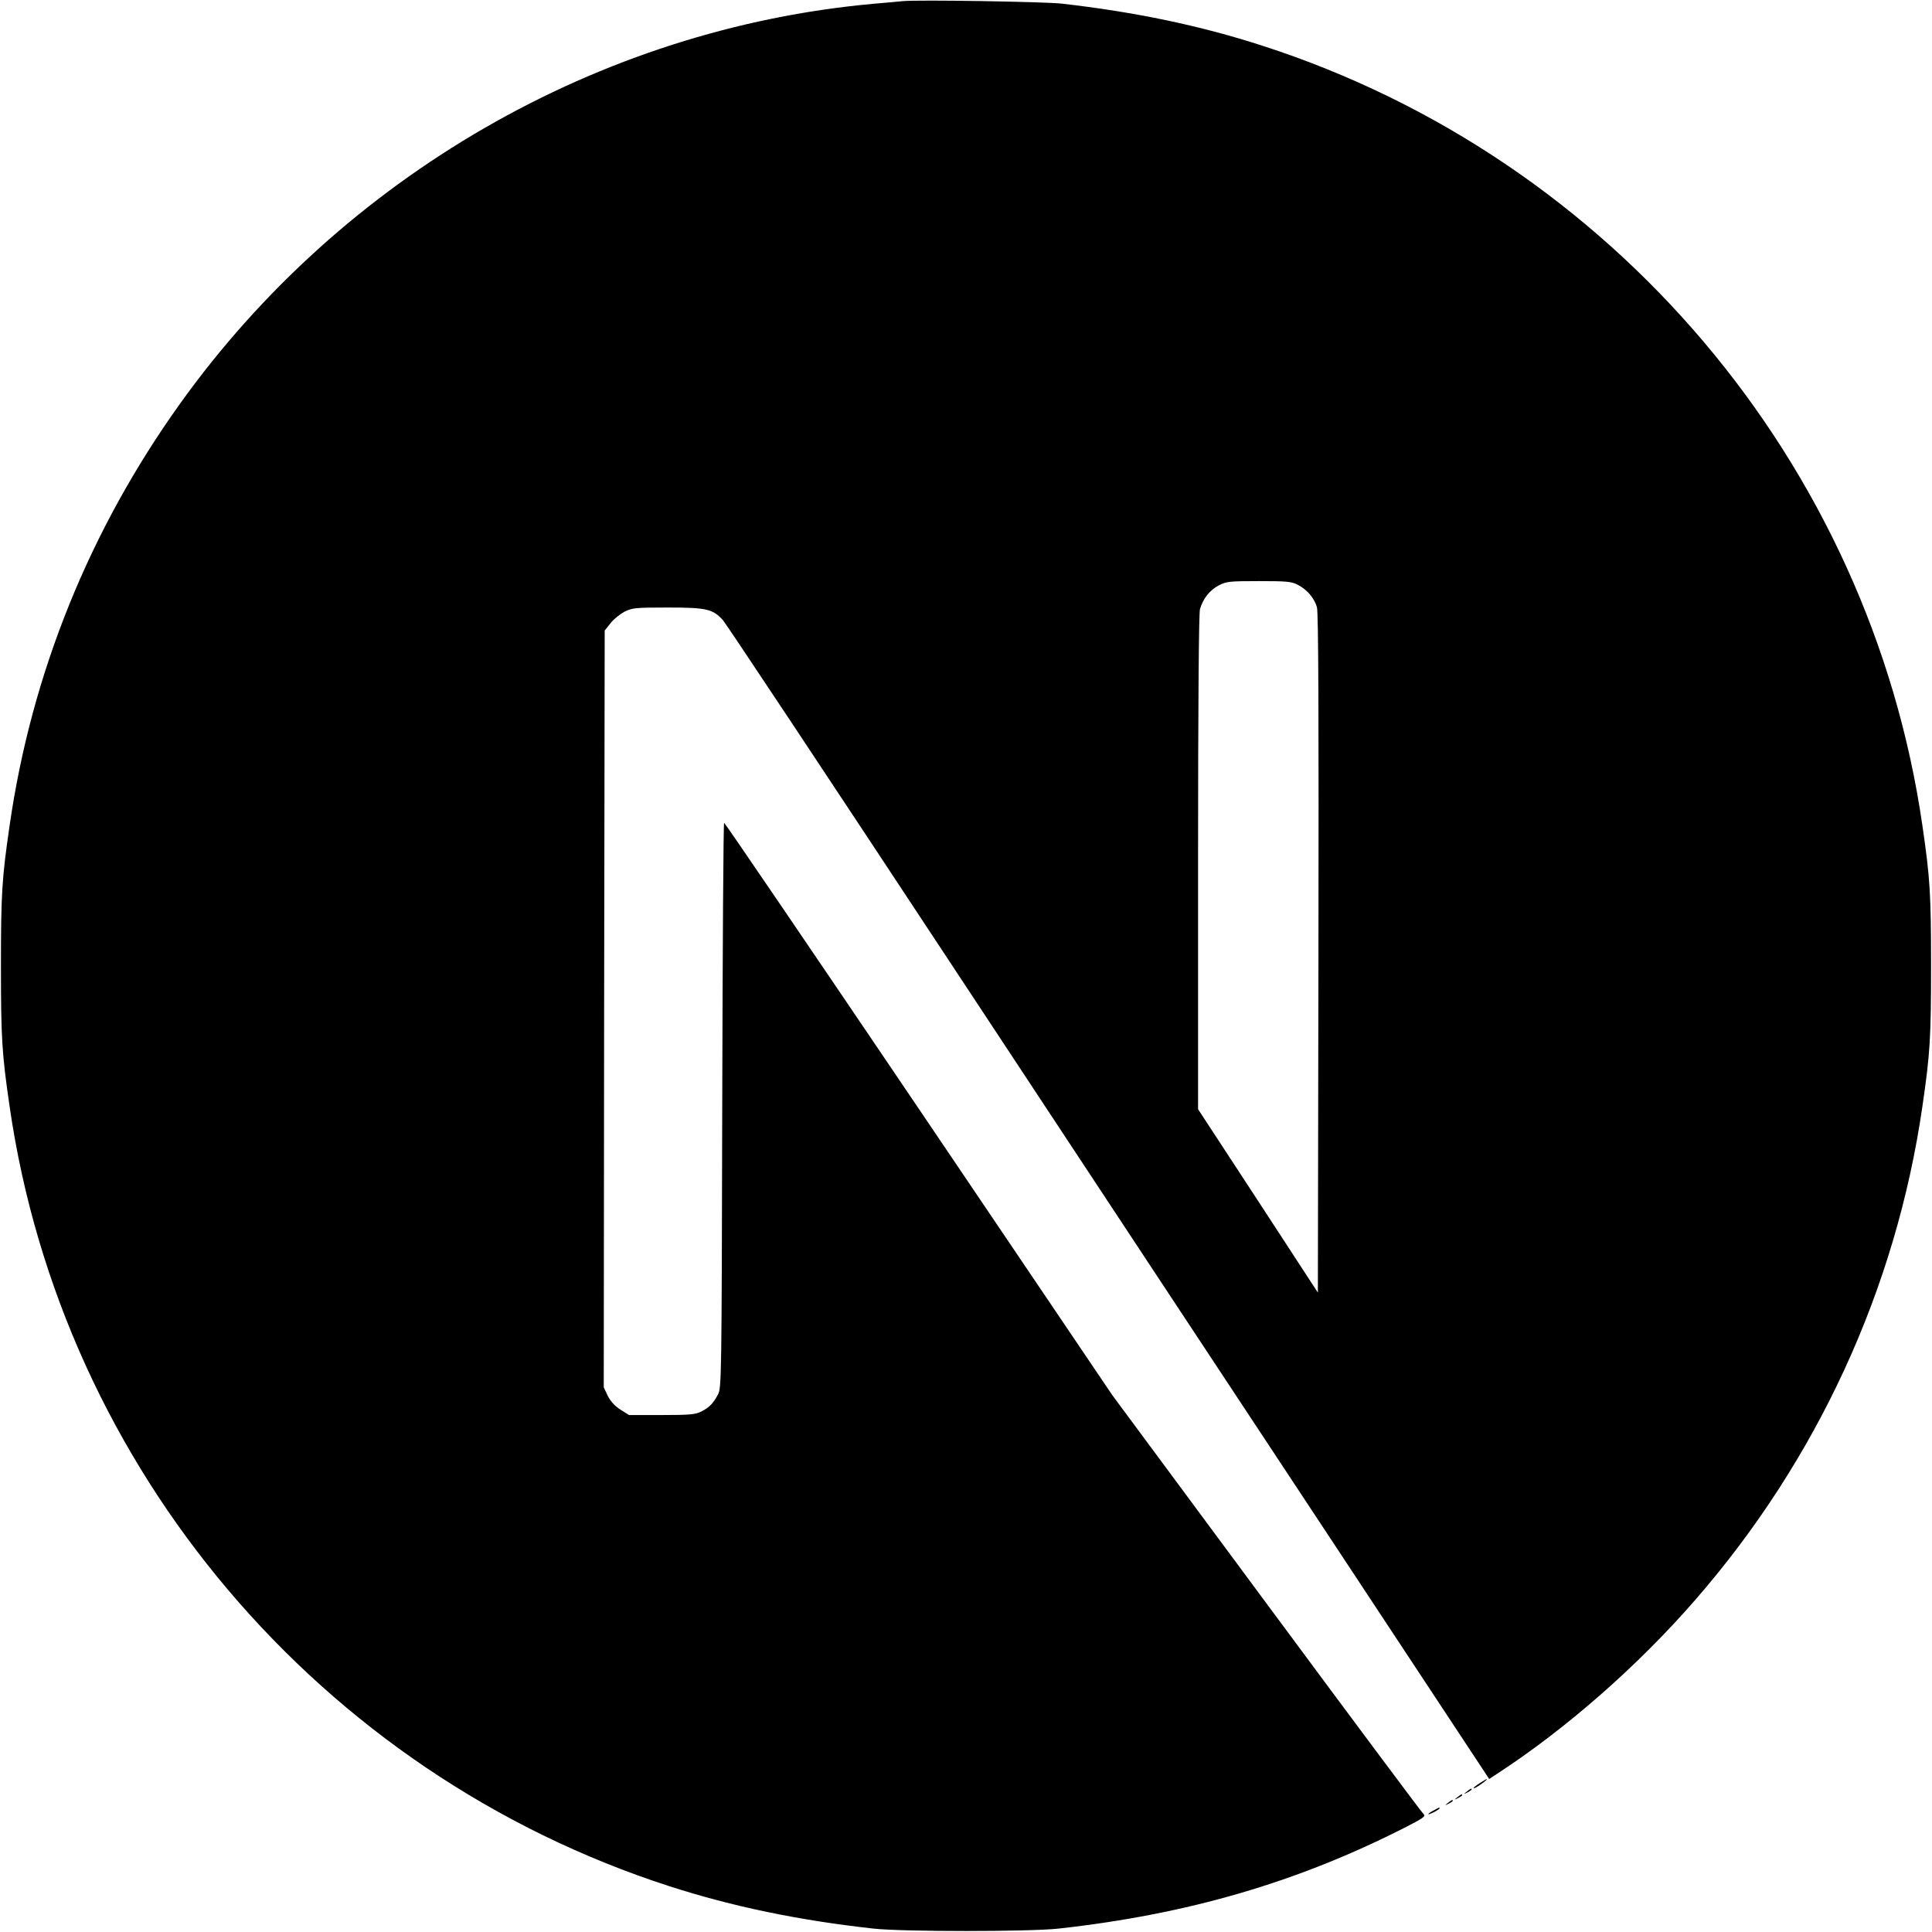
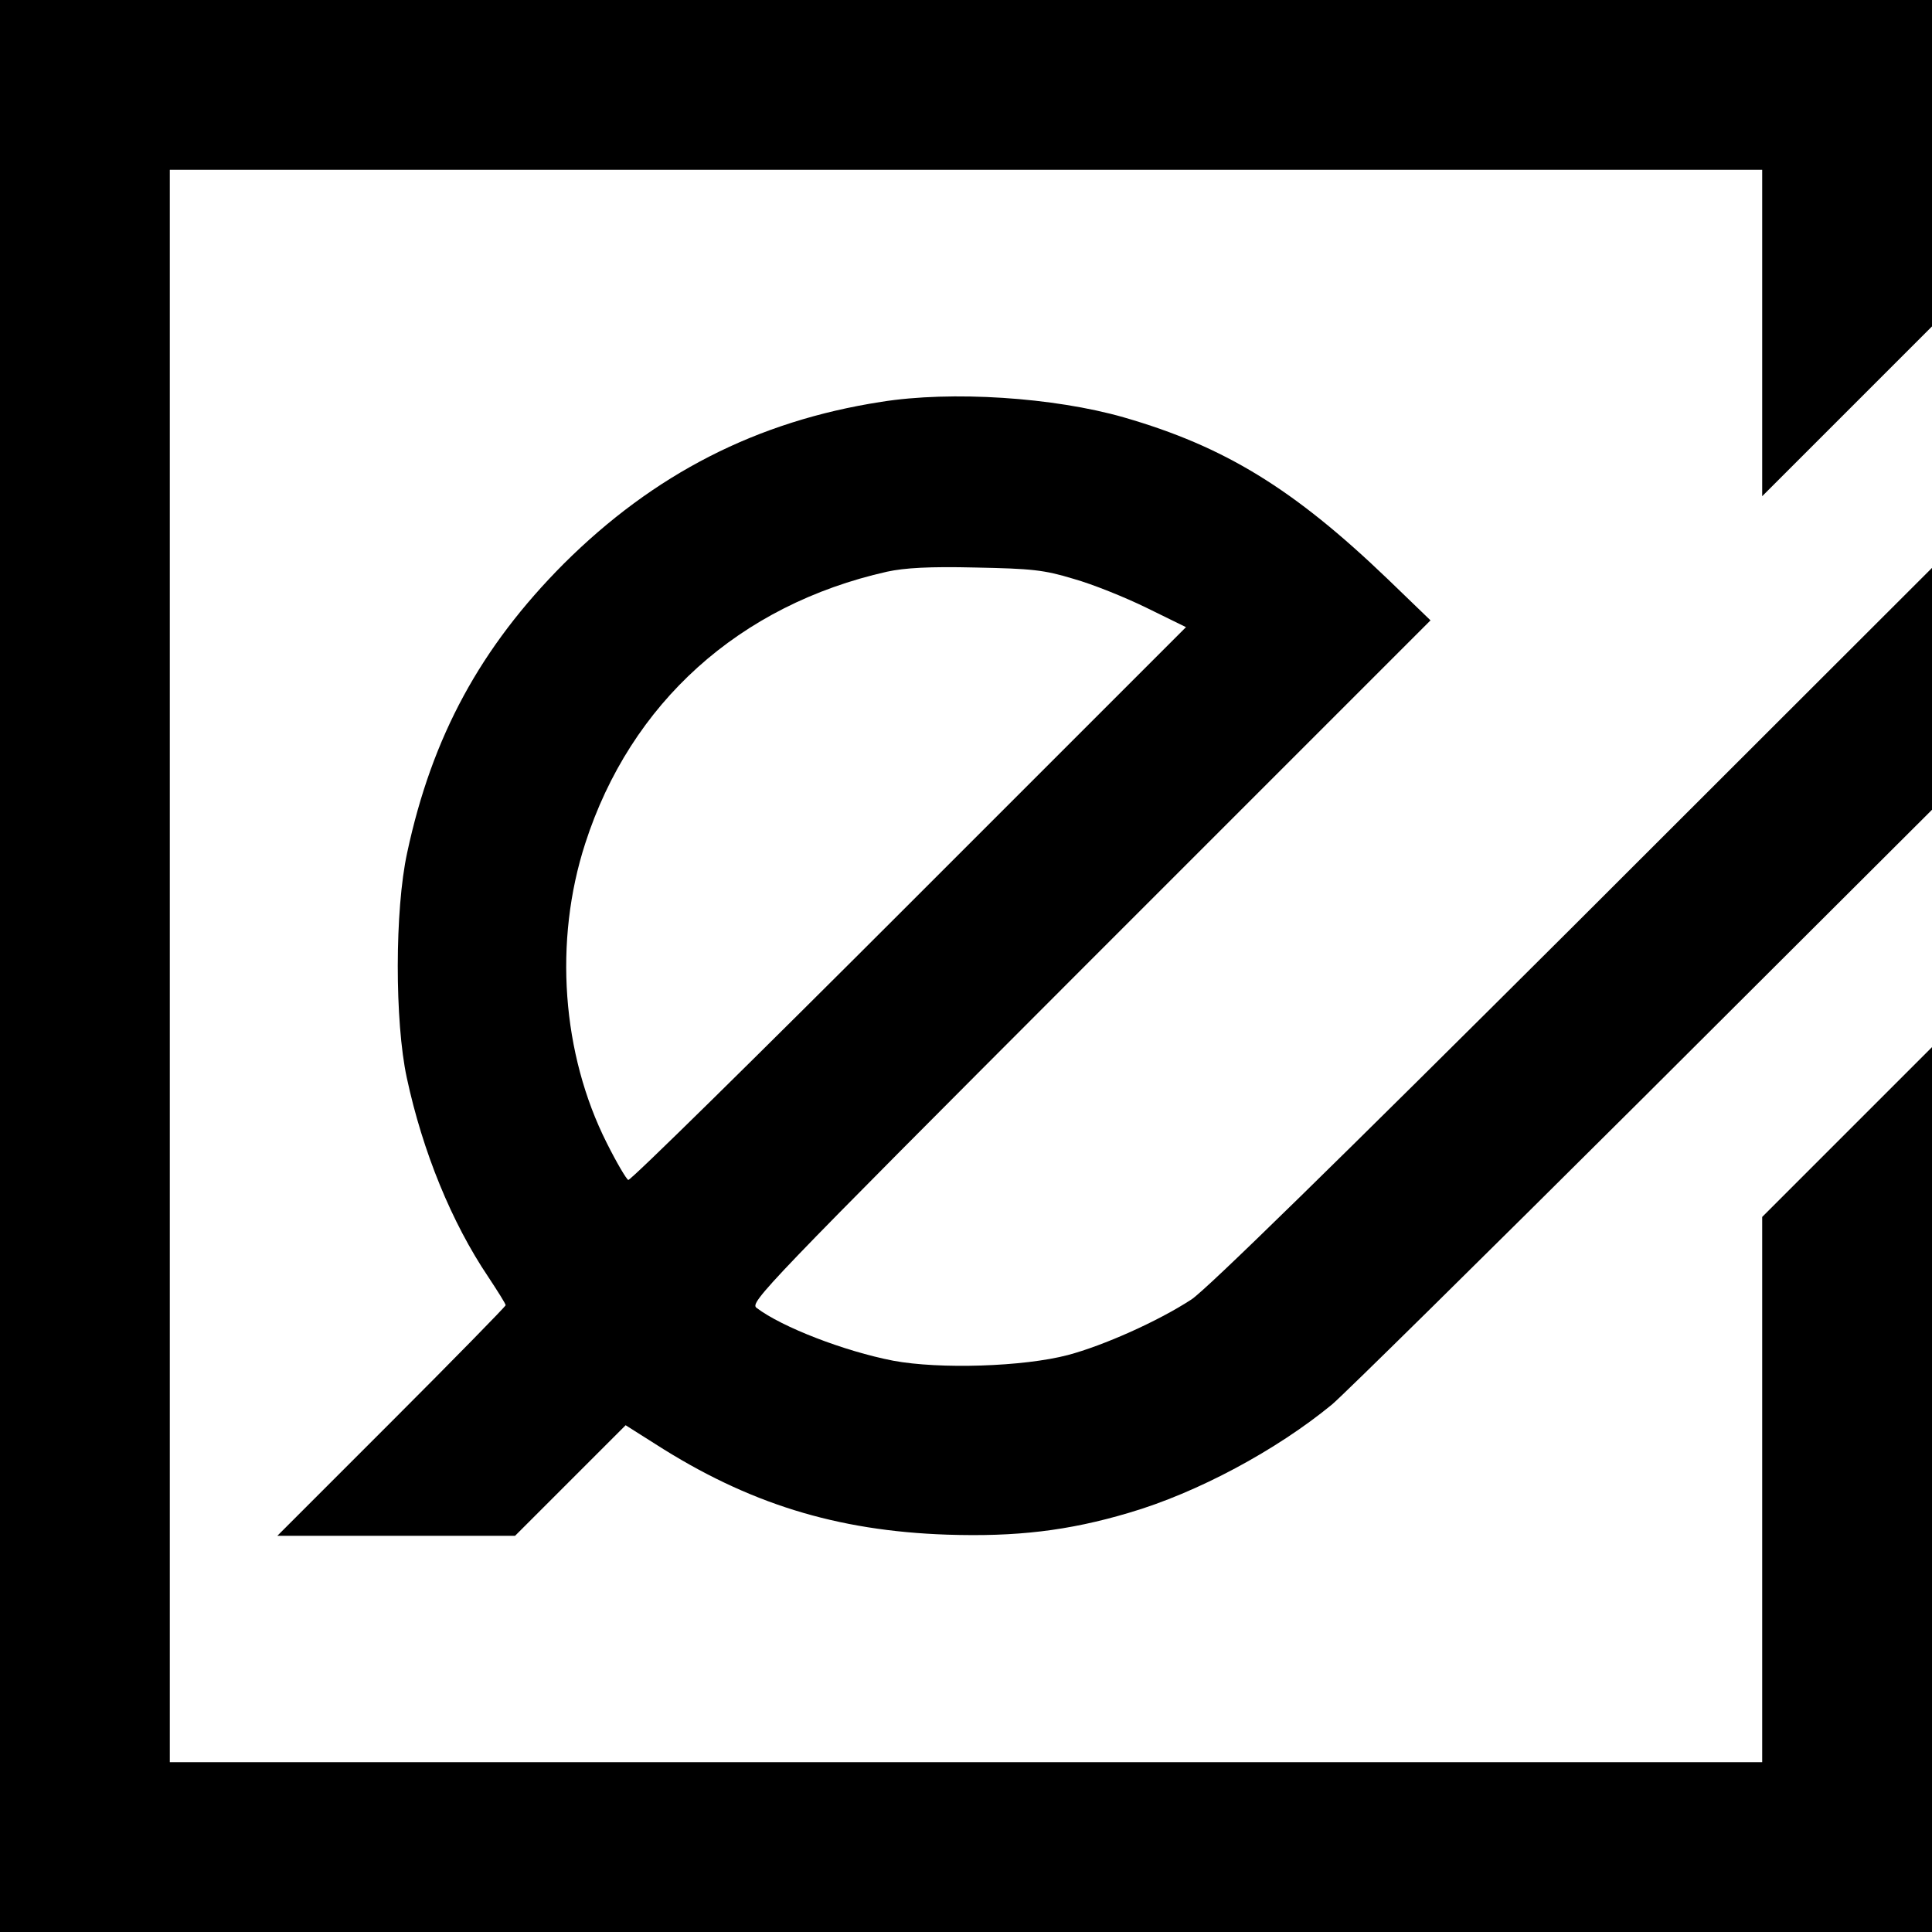
- <svg xmlns="http://www.w3.org/2000/svg" version="1.0" width="1024pt" height="1024pt" viewBox="0 0 1024 1024" preserveAspectRatio="xMidYMid meet">
-   <g transform="translate(0,1024) scale(0.1,-0.1)" fill="#000000" stroke="none">
-     <path d="M4785 10234 c-22 -2 -92 -9 -155 -14 -1453 -131 -2814 -915 -3676 -2120 -480 -670 -787 -1430 -903 -2235 -41 -281 -46 -364 -46 -745 0 -381 5 -464 46 -745 278 -1921 1645 -3535 3499 -4133 332 -107 682 -180 1080 -224 155 -17 825 -17 980 0 687 76 1269 246 1843 539 88 45 105 57 93 67 -8 6 -383 509 -833 1117 l-818 1105 -1025 1517 c-564 834 -1028 1516 -1032 1516 -4 1 -8 -673 -10 -1496 -3 -1441 -4 -1499 -22 -1533 -26 -49 -46 -69 -88 -91 -32 -16 -60 -19 -211 -19 l-173 0 -46 29 c-30 19 -52 44 -67 73 l-21 45 2 2005 3 2006 31 39 c16 21 50 48 74 61 41 20 57 22 230 22 204 0 238 -8 291 -66 15 -16 570 -852 1234 -1859 664 -1007 1572 -2382 2018 -3057 l810 -1227 41 27 c363 236 747 572 1051 922 647 743 1064 1649 1204 2615 41 281 46 364 46 745 0 381 -5 464 -46 745 -278 1921 -1645 3535 -3499 4133 -327 106 -675 179 -1065 223 -96 10 -757 21 -840 13z m2094 -3094 c48 -24 87 -70 101 -118 8 -26 10 -582 8 -1835 l-3 -1798 -317 486 -318 486 0 1307 c0 845 4 1320 10 1343 16 56 51 100 99 126 41 21 56 23 213 23 148 0 174 -2 207 -20z" />
-     <path d="M7843 789 c-35 -22 -46 -37 -15 -20 22 13 58 40 52 41 -3 0 -20 -10 -37 -21z" />
-     <path d="M7774 744 c-18 -14 -18 -15 4 -4 12 6 22 13 22 15 0 8 -5 6 -26 -11z" />
-     <path d="M7724 714 c-18 -14 -18 -15 4 -4 12 6 22 13 22 15 0 8 -5 6 -26 -11z" />
-     <path d="M7674 684 c-18 -14 -18 -15 4 -4 12 6 22 13 22 15 0 8 -5 6 -26 -11z" />
-     <path d="M7598 644 c-38 -20 -36 -28 2 -9 17 9 30 18 30 20 0 7 -1 6 -32 -11z" />
+ <svg xmlns="http://www.w3.org/2000/svg" version="1.0" width="512pt" height="512pt" viewBox="0 0 512 512" preserveAspectRatio="xMidYMid meet">
+   <g transform="translate(0,512) scale(0.1,-0.1)" fill="#000000" stroke="none">
+     <path d="M0 2560 l0 -2560 2560 0 2560 0 0 1172 0 1173 -225 -225 -225 -225 0 -722 0 -723 -2110 0 -2110 0 0 2110 0 2110 2110 0 2110 0 0 -432 0 -433 225 225 225 225 0 432 0 433 -2560 0 -2560 0 0 -2560z" />
+     <path d="M2335 4055 c-329 -51 -602 -191 -841 -429 -220 -221 -349 -457 -415 -766 -33 -151 -33 -448 -1 -596 42 -196 119 -384 216 -528 25 -38 46 -71 46 -75 0 -3 -136 -142 -302 -308 l-303 -303 315 0 315 0 147 147 146 146 79 -50 c245 -157 479 -230 773 -240 182 -6 321 10 482 58 181 53 391 166 538 287 30 25 400 390 823 811 l767 765 0 321 0 320 -952 -951 c-618 -616 -973 -964 -1011 -988 -89 -58 -233 -122 -327 -147 -118 -31 -340 -38 -463 -15 -129 25 -295 89 -362 140 -19 14 19 54 883 919 l903 903 -113 109 c-250 240 -433 352 -700 429 -185 53 -456 71 -643 41z m510 -469 c50 -14 137 -49 194 -77 l104 -51 -734 -734 c-404 -404 -738 -733 -744 -731 -5 2 -31 46 -57 98 -119 236 -141 535 -57 794 120 372 408 632 800 720 46 10 112 14 234 11 149 -3 181 -6 260 -30z" />
  </g>
</svg>
